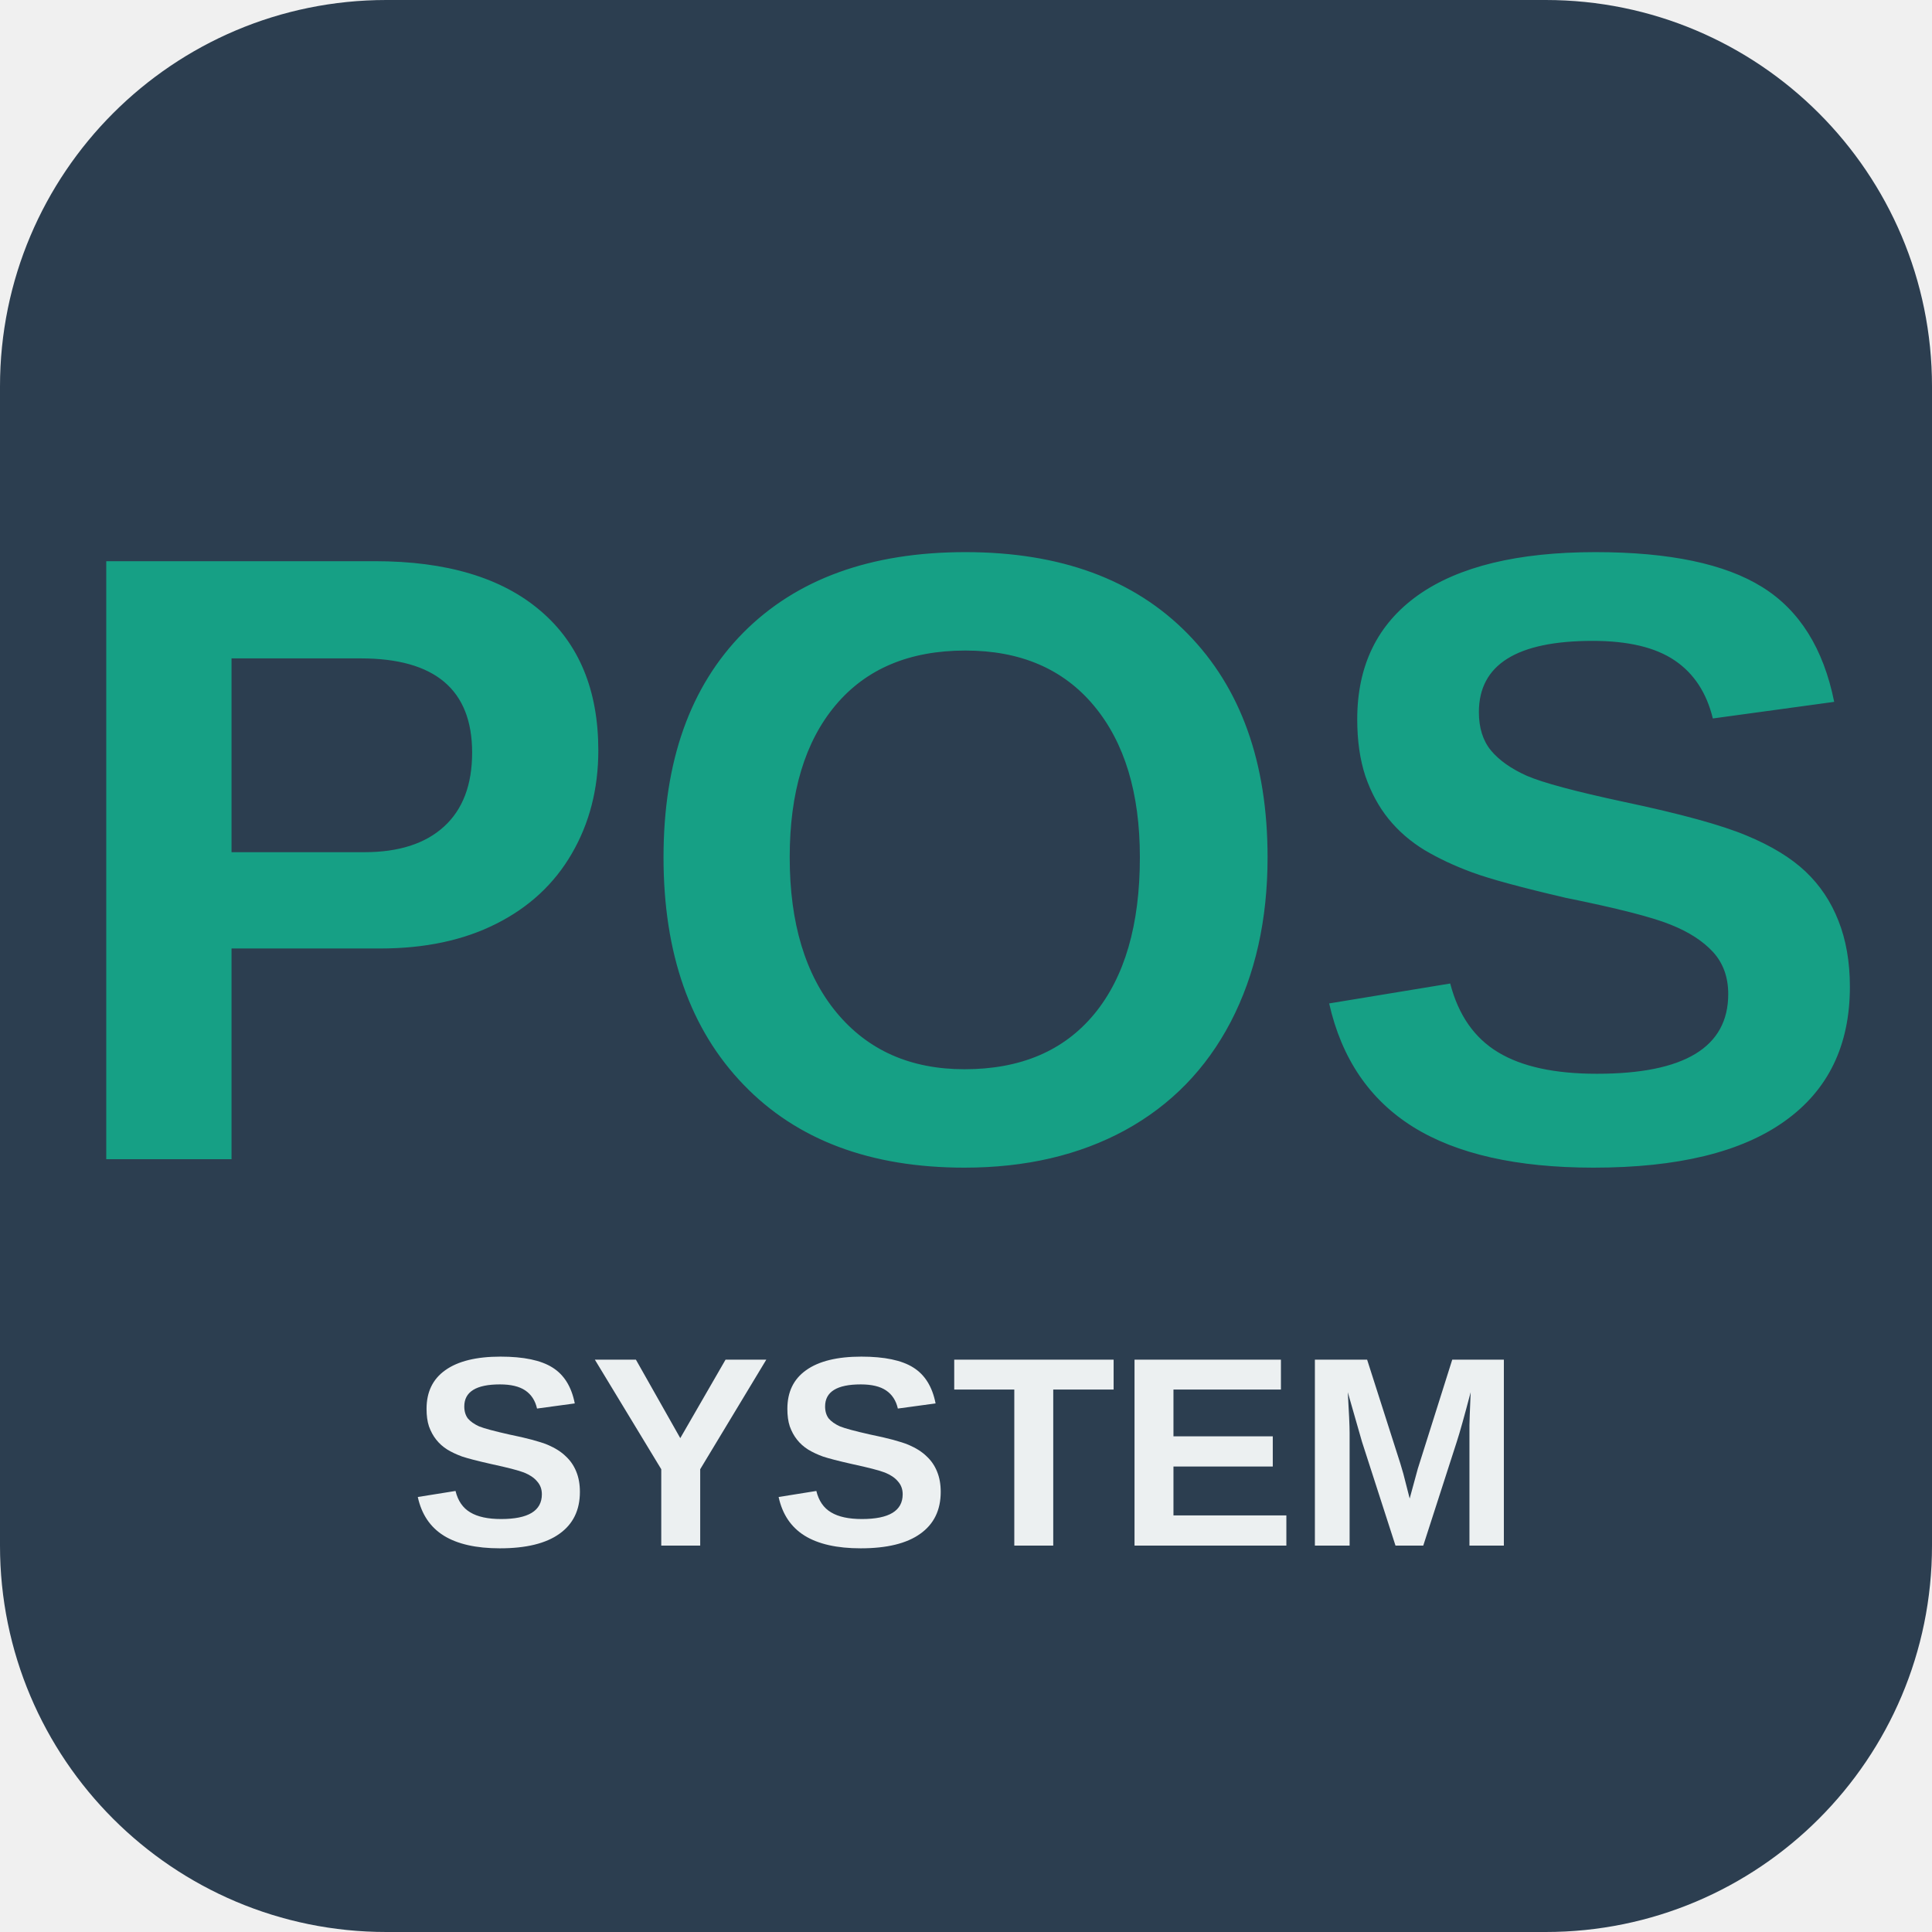
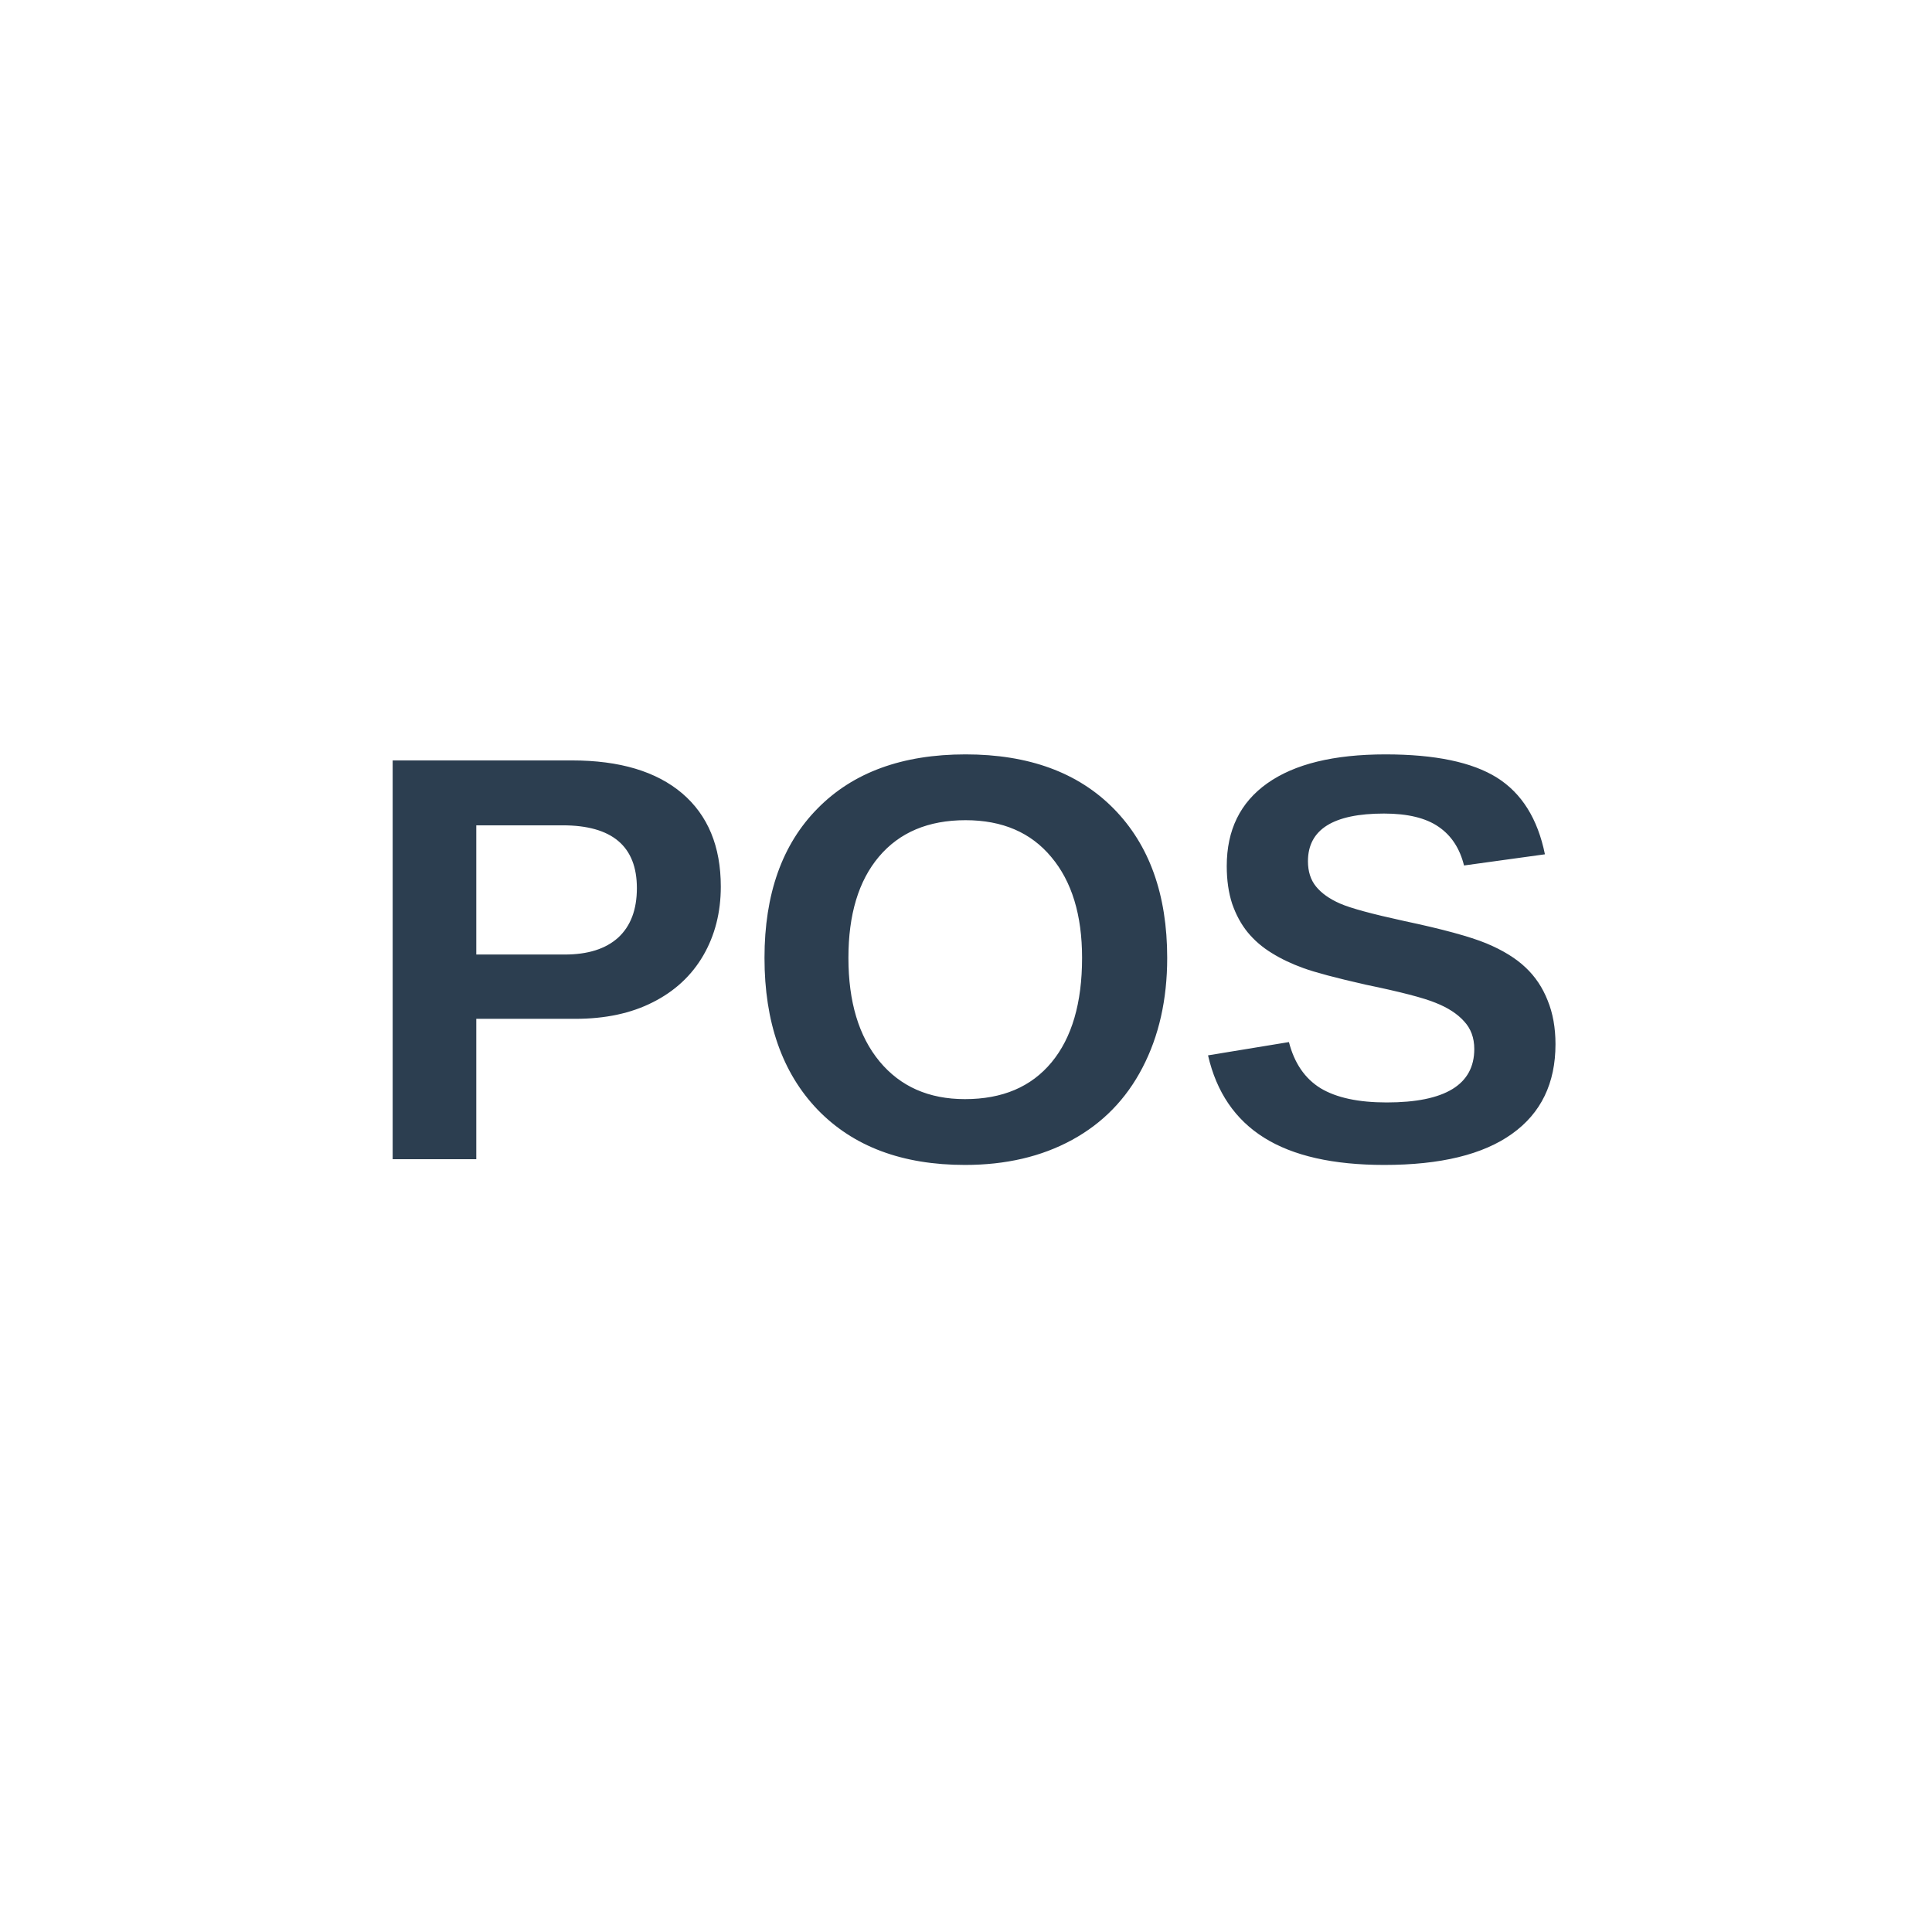
<svg xmlns="http://www.w3.org/2000/svg" viewBox="0 0 100 100" width="100" height="100">
-   <rect width="100" height="100" rx="20" fill="#2c3e50" />
-   <text x="50" y="60" font-family="Arial, sans-serif" font-size="45" font-weight="bold" text-anchor="middle" fill="#16a085">POS</text>
-   <text x="50" y="80" font-family="Arial, sans-serif" font-size="14" font-weight="bold" text-anchor="middle" fill="#ecf0f1">SYSTEM</text>
+   <rect width="100" height="100" fill="#FFFFFF" />
+   <text x="50" y="60" font-family="Arial, sans-serif" font-size="30" font-weight="bold" text-anchor="middle" fill="#2c3e50">POS</text>
</svg>
